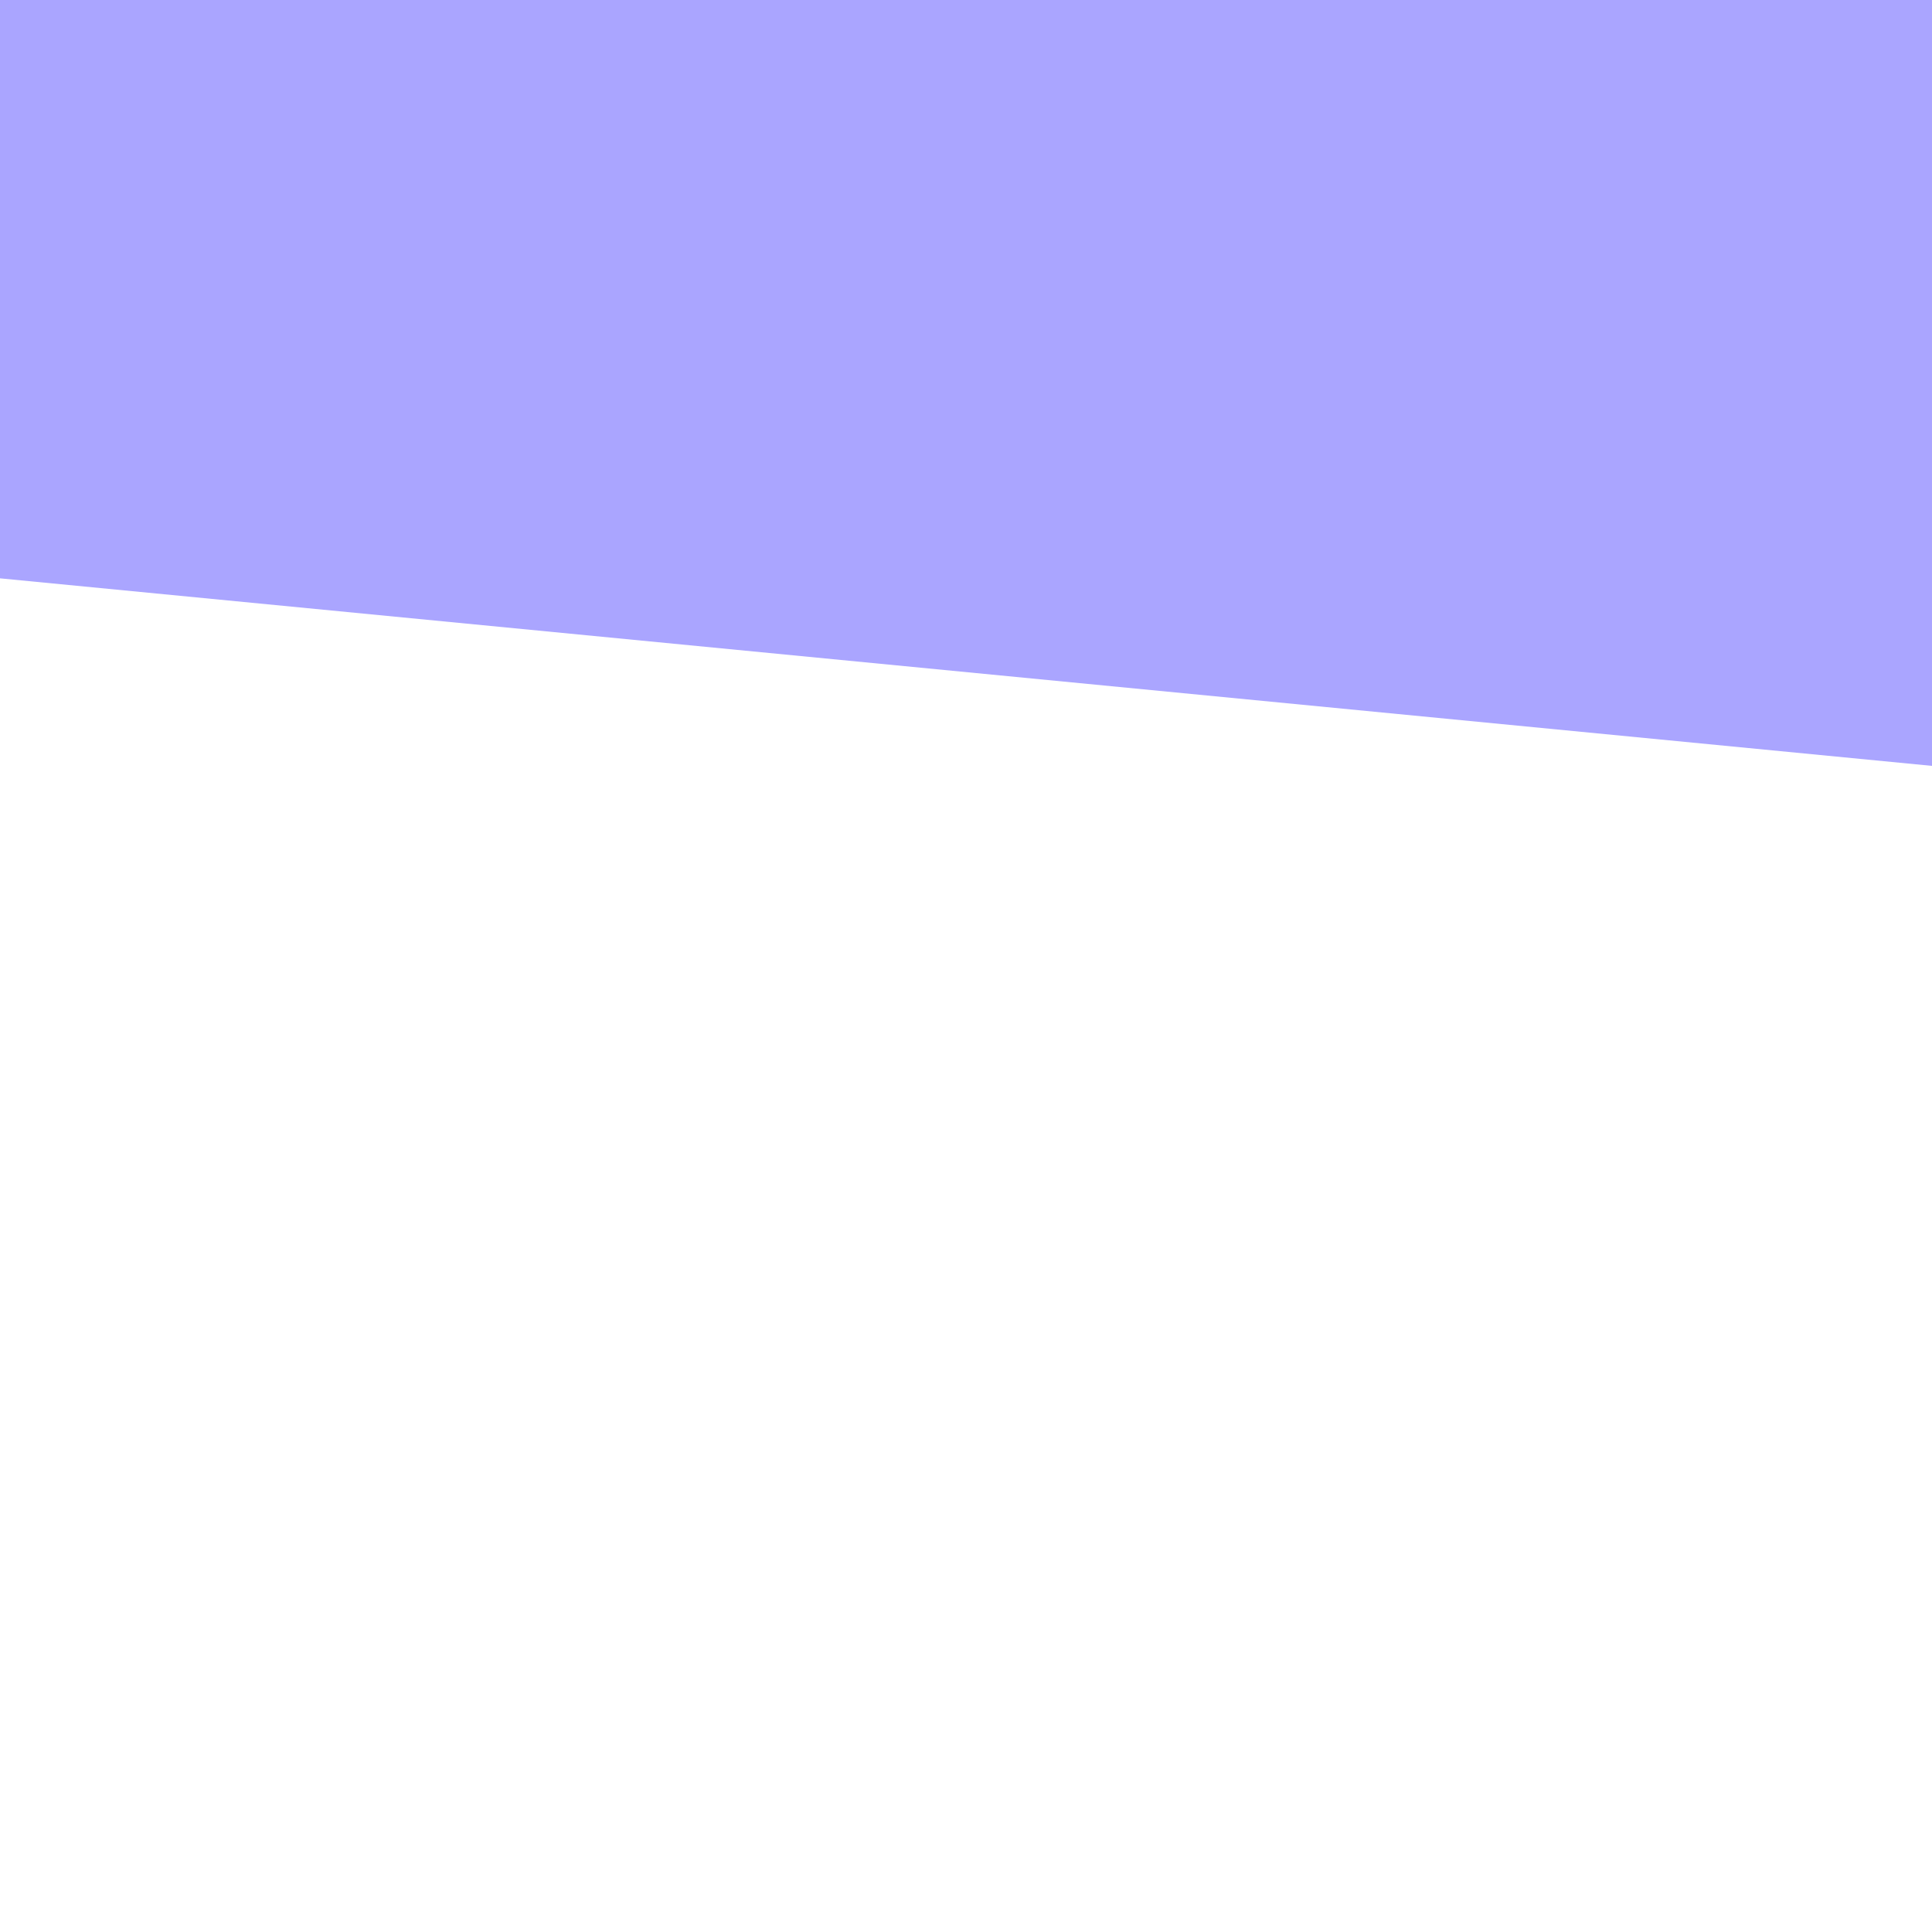
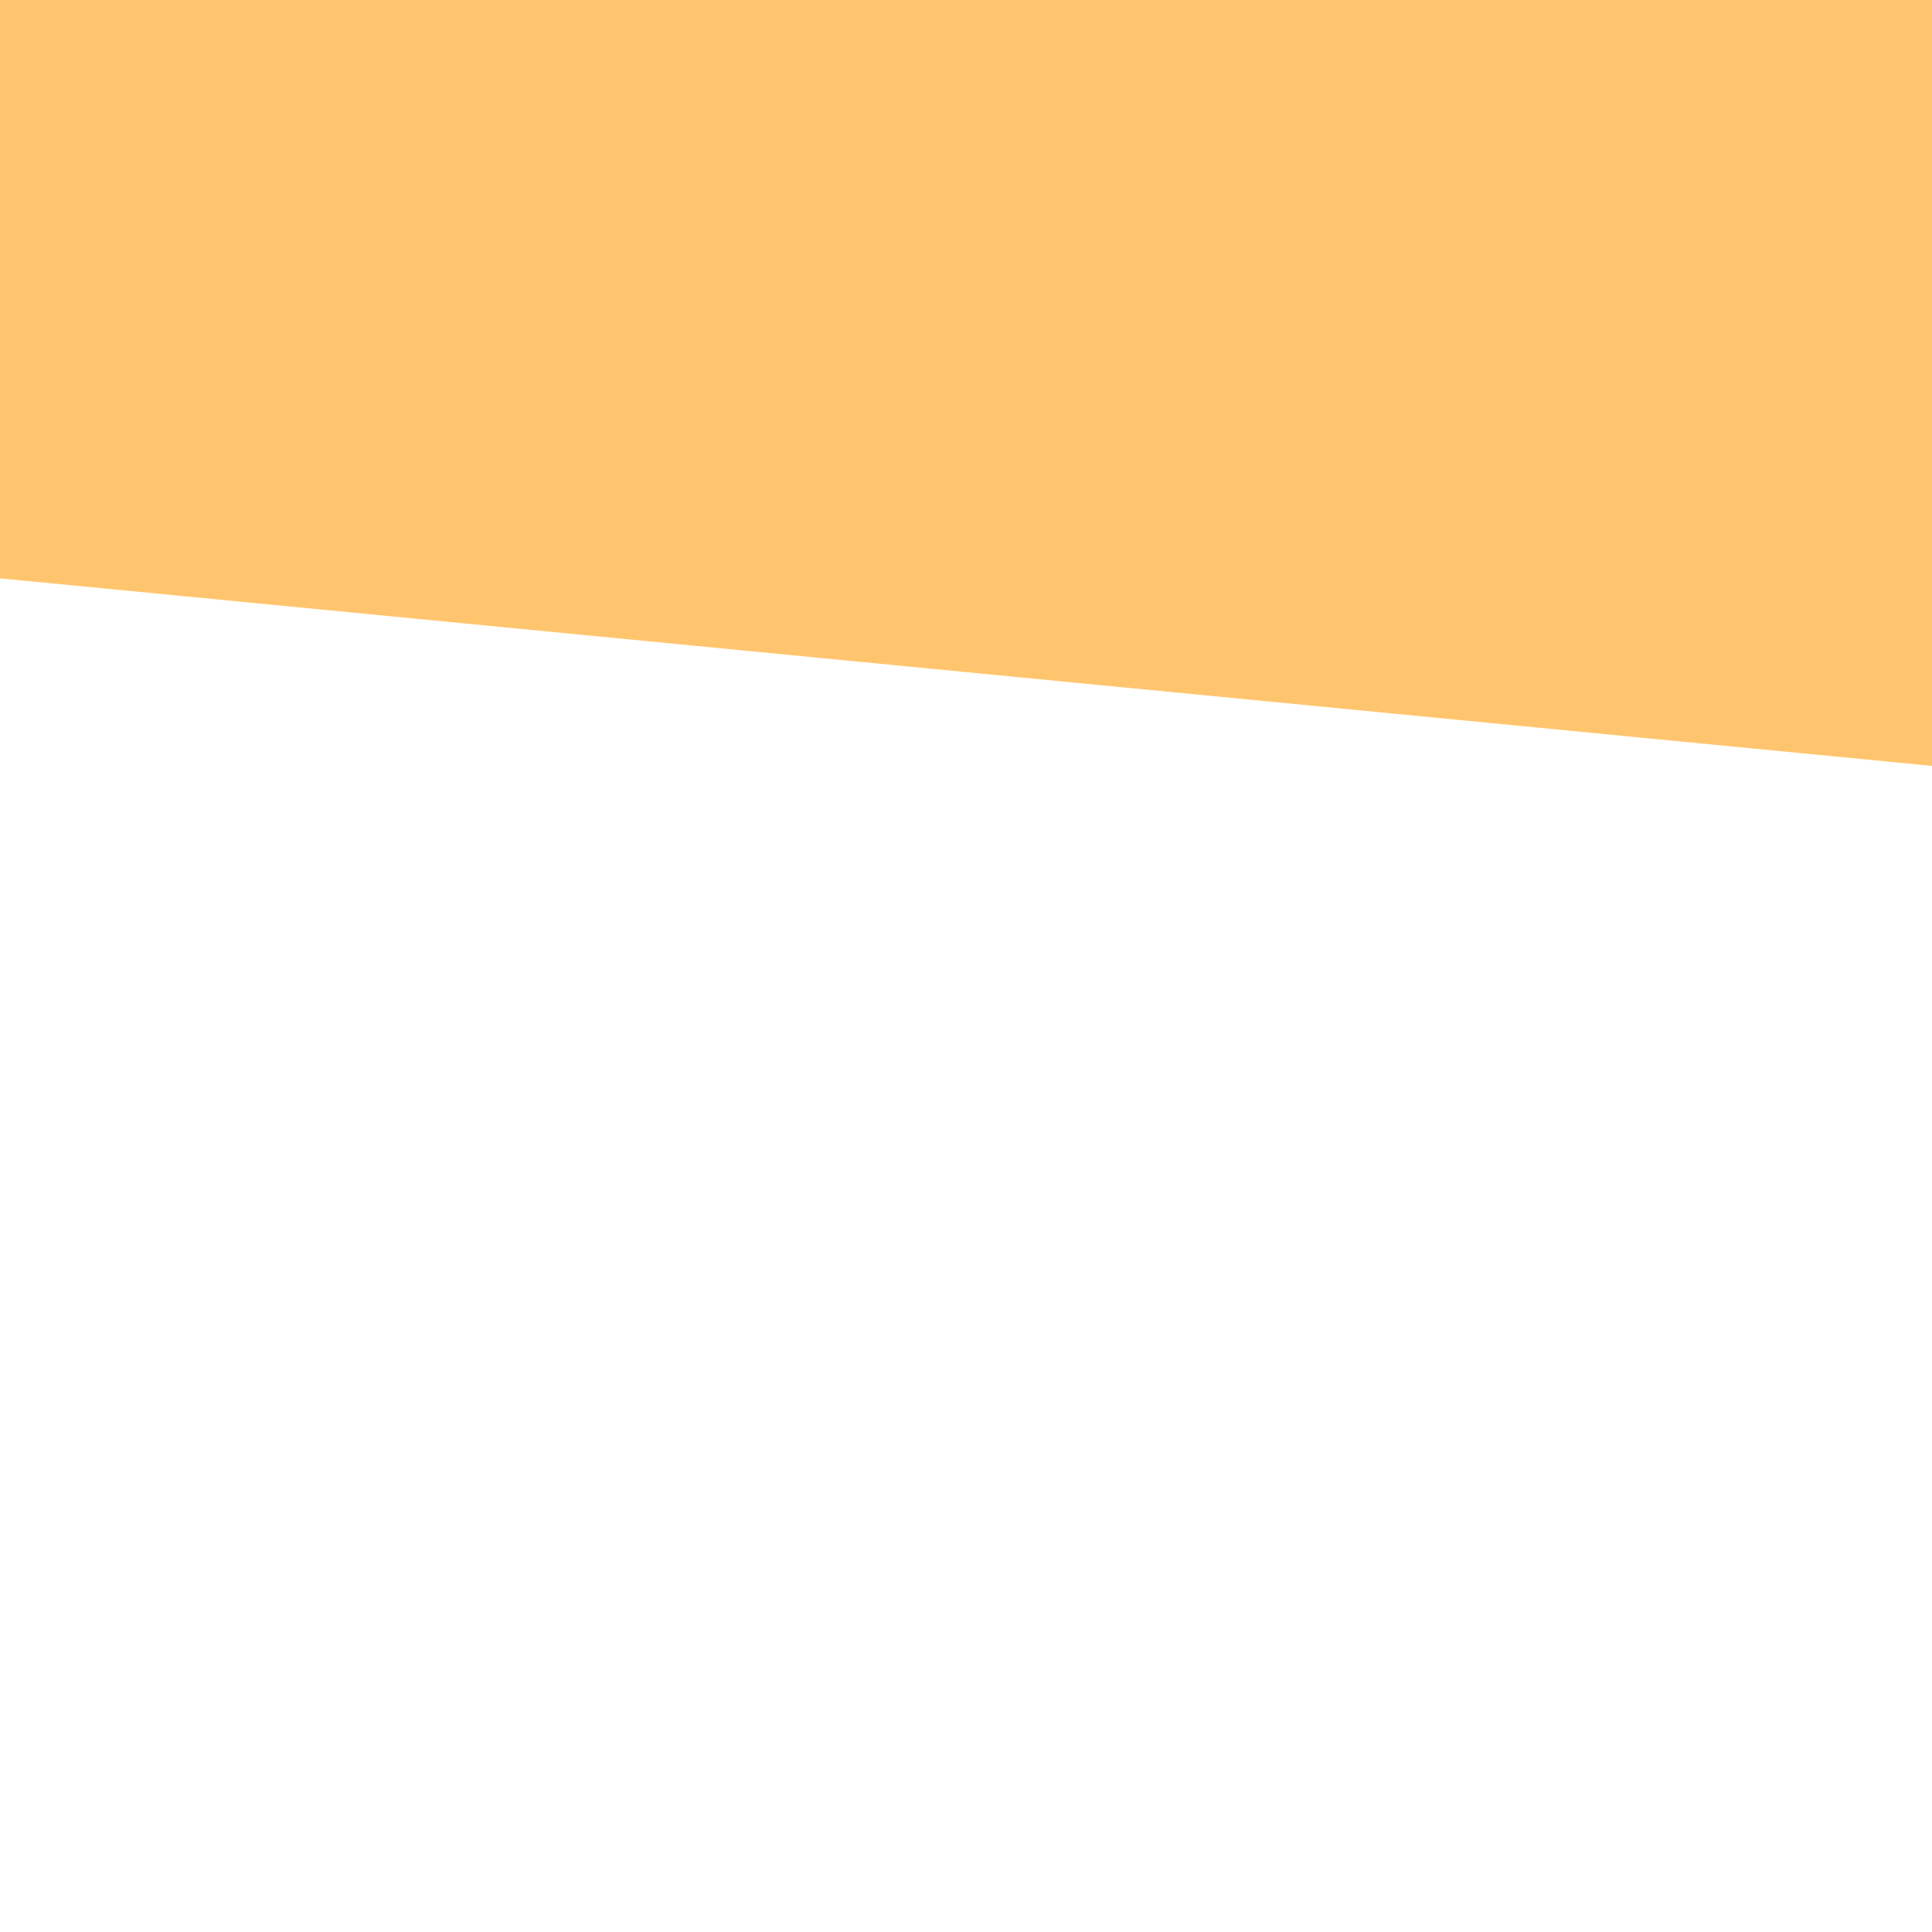
<svg xmlns="http://www.w3.org/2000/svg" xmlns:xlink="http://www.w3.org/1999/xlink" version="1.1" preserveAspectRatio="xMidYMid meet" viewBox="0 0 640 640" width="380" height="380">
  <defs>
    <path d="M4.67 -288.49L822.65 -209.08L776.44 266.95L-41.54 187.55L4.67 -288.49Z" id="i1mzDr05ID" />
  </defs>
  <g>
    <g>
      <g>
-         <use xlink:href="#i1mzDr05ID" opacity="1" fill="#6a61ff" fill-opacity="0.57" />
+         <use xlink:href="#i1mzDr05ID" opacity="1" fill="#ff9900" fill-opacity="0.57" />
      </g>
    </g>
  </g>
</svg>
